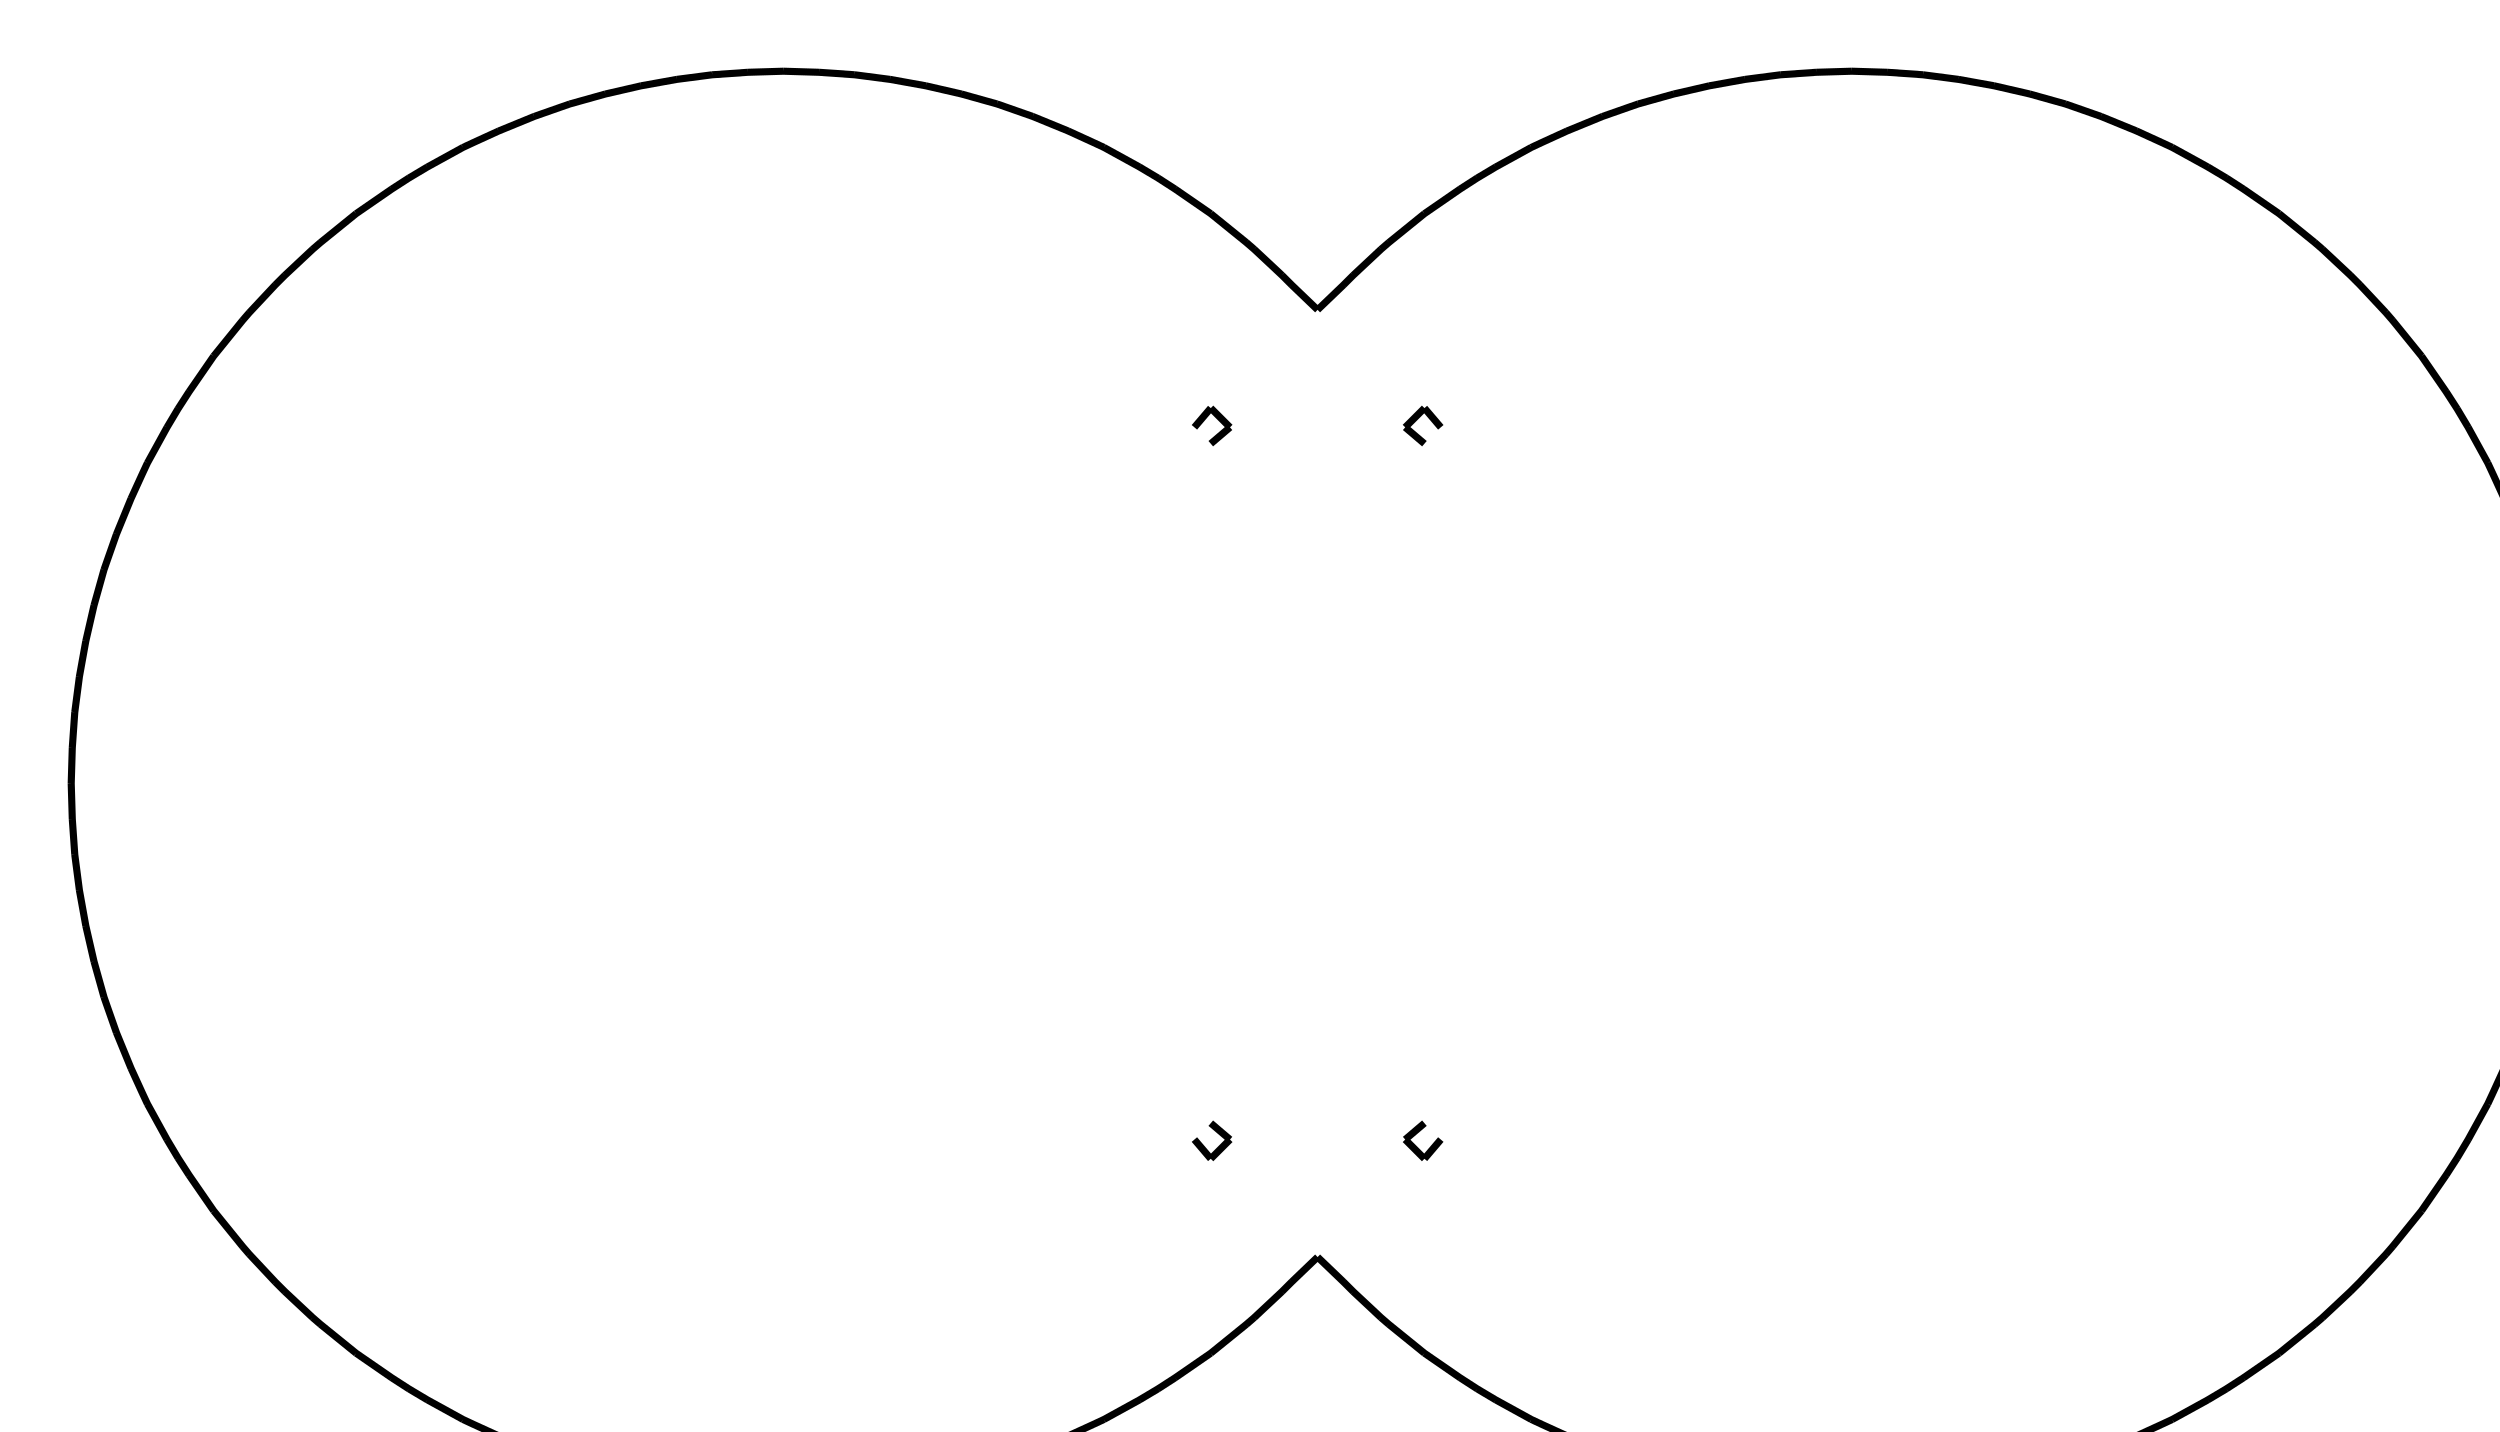
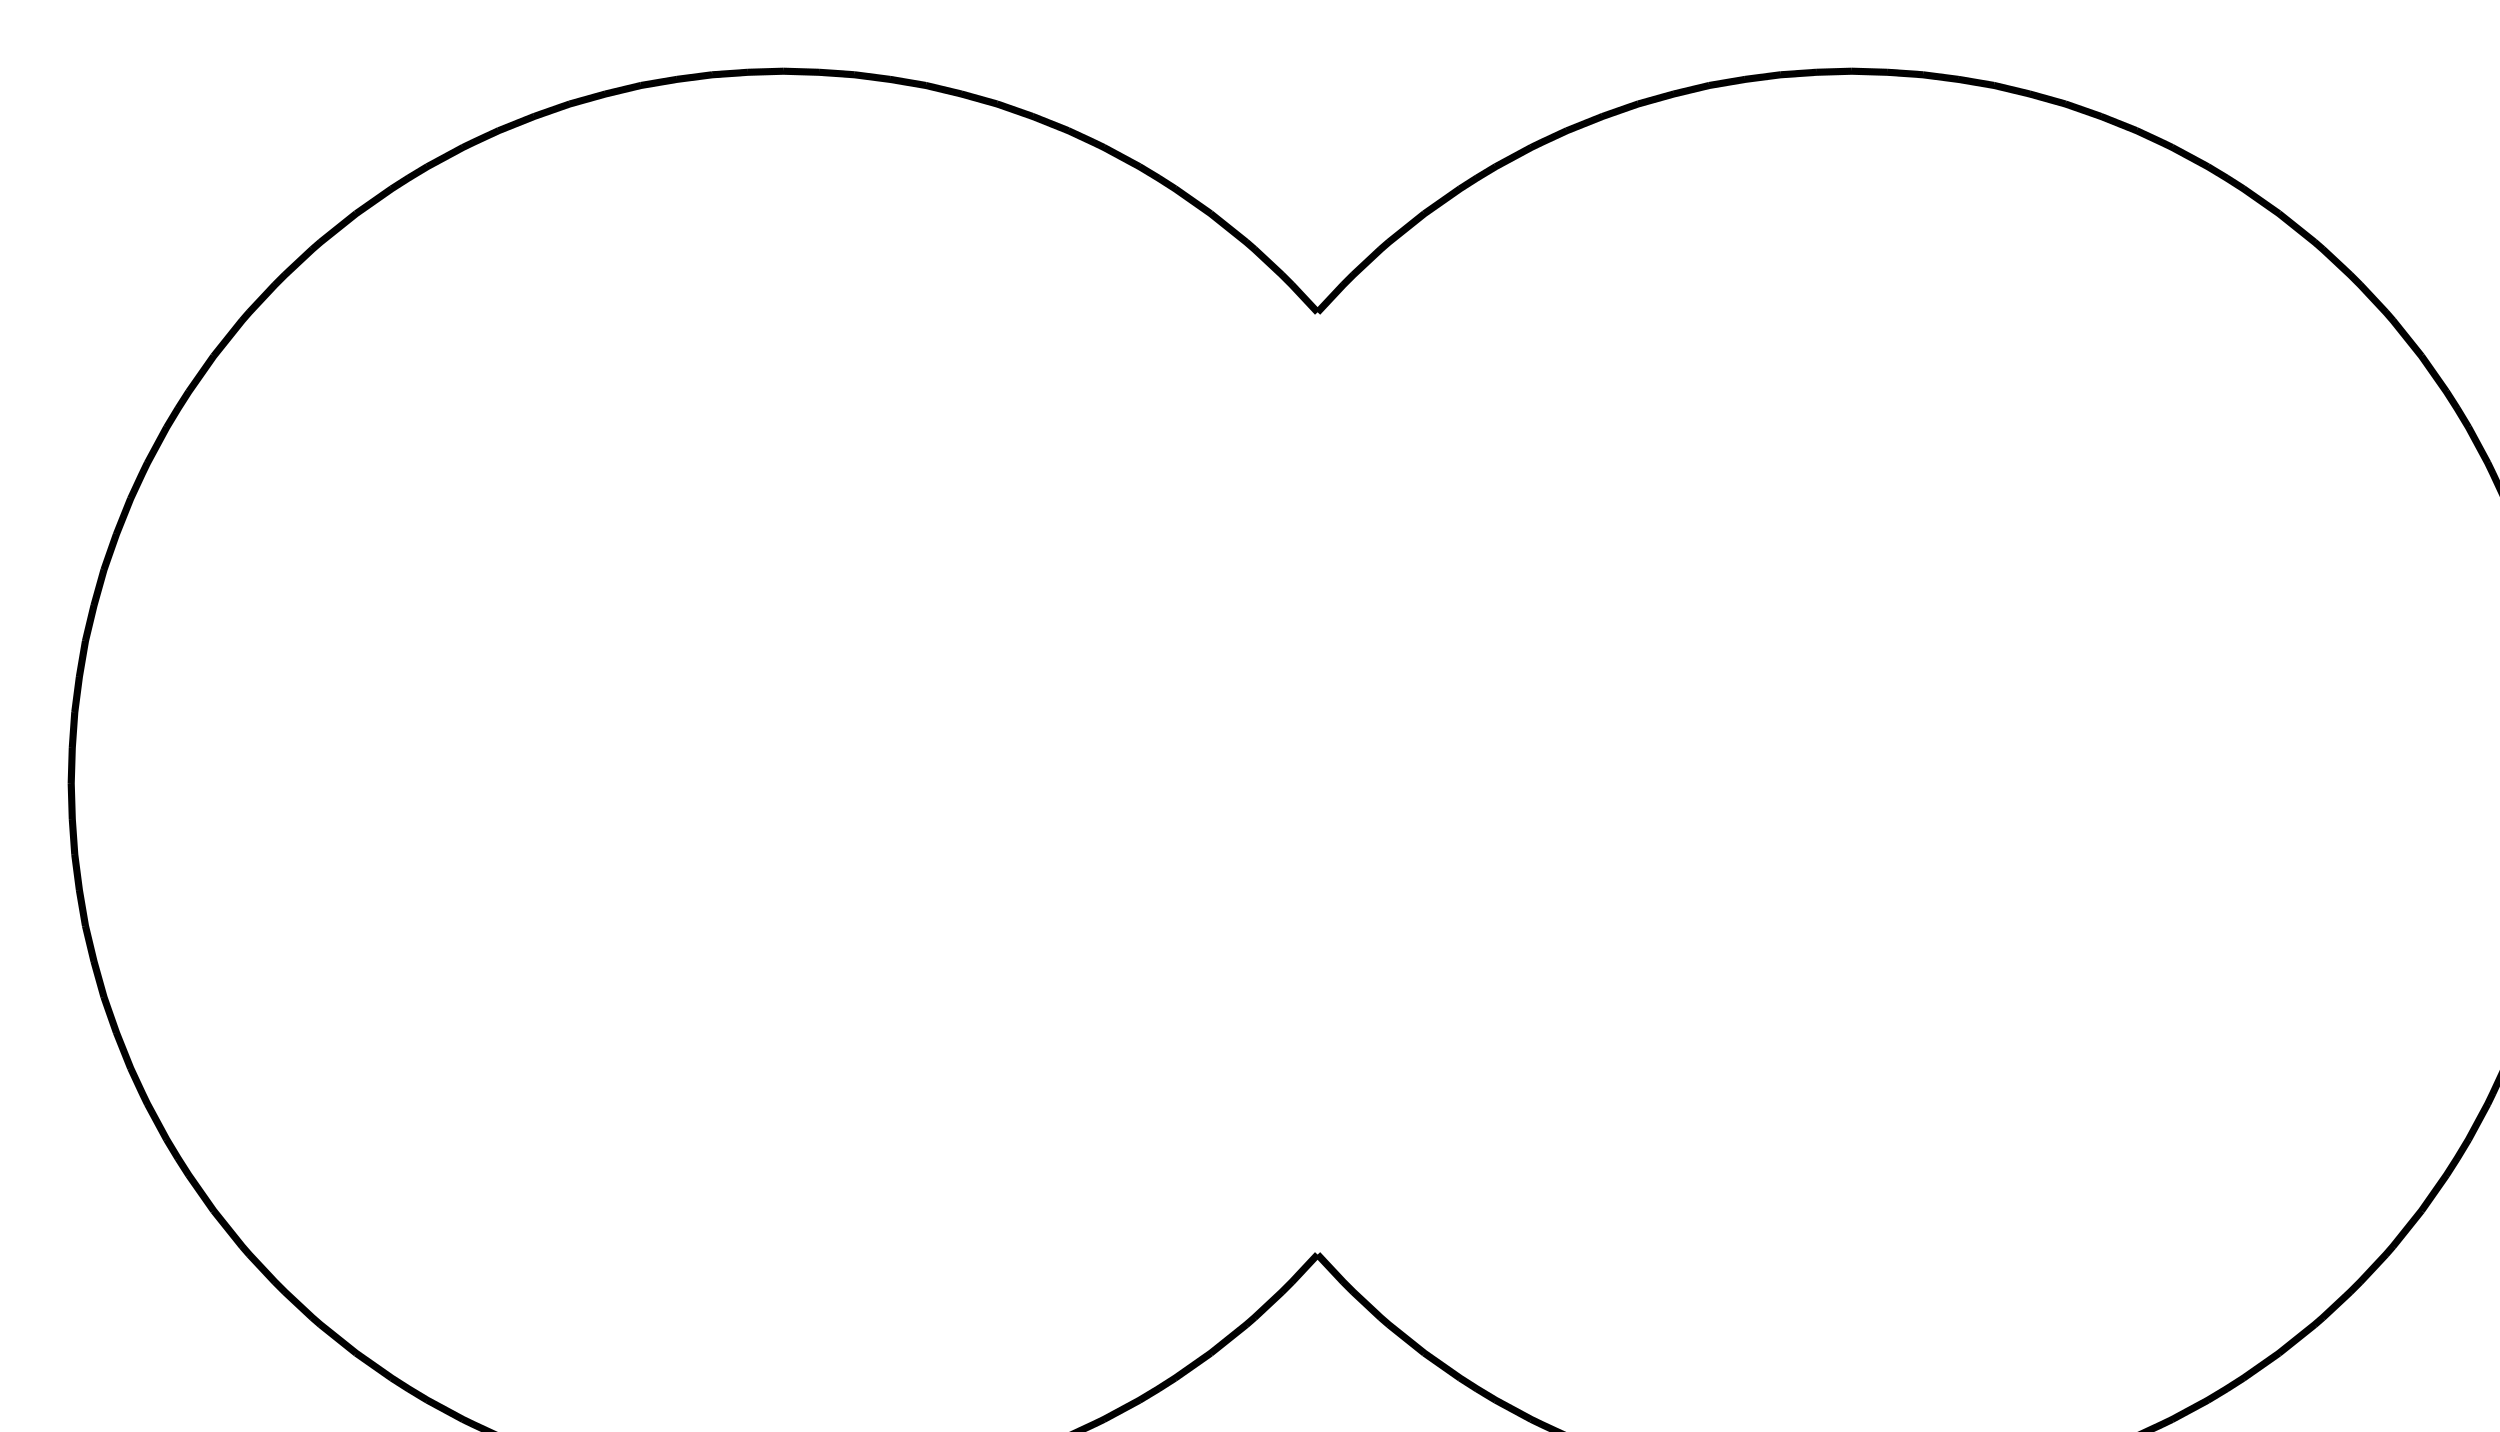
<svg xmlns="http://www.w3.org/2000/svg">
-   <path fill-rule="evenodd" style="fill: none; stroke: rgb(0, 0, 0); stroke-width: 0.2;" d="M29.00,3.27 L30.00,3.68 M46.00,41.08 L45.77,41.00 M60.70,40.00 L60.00,40.32 M12.00,39.31 L11.48,39.00 M38.78,7.00 L39.00,6.81 M65.00,37.19 L64.00,38.00 M45.77,3.00 L46.00,2.92 M71.36,17.00 L71.59,18.00 M34.00,6.00 L35.00,6.81 M13.30,40.00 L13.00,39.86 M36.00,36.27 L35.22,37.00 M71.59,26.00 L71.36,27.00 M58.23,3.00 L59.00,3.27 M10.00,38.00 L9.00,37.19 M5.31,11.00 L6.00,10.00 M32.00,4.69 L32.52,5.00 M68.69,11.00 L69.00,11.48 M8.78,7.00 L9.00,6.81 M41.48,39.00 L41.00,38.69 M3.68,14.00 L4.00,13.30 M32.00,39.31 L31.00,39.86 M52.00,42.00 L51.00,41.97 M22.00,2.00 L23.00,2.03 M4.14,13.00 L4.69,12.00 M31.00,4.14 L32.00,4.69 M67.00,8.78 L67.19,9.00 M17.00,41.36 L16.00,41.08 M2.92,28.00 L2.64,27.00 M67.19,35.00 L67.00,35.22 M48.00,2.41 L49.00,2.23 M58.23,41.00 L58.00,41.08 M2.41,18.00 L2.64,17.00 M40.00,32.54 L40.46,32.00 M28.23,41.00 L28.00,41.08 M16.00,41.08 L15.77,41.00 M37.73,8.00 L38.00,7.73 M63.00,38.69 L62.52,39.00 M71.00,15.77 L71.08,16.00 M47.00,2.64 L48.00,2.41 M56.00,2.41 L57.00,2.64 M12.00,4.69 L13.00,4.14 M35.00,37.19 L34.00,38.00 M44.00,40.32 L43.30,40.00 M35.00,6.81 L35.22,7.00 M57.00,41.36 L56.00,41.59 M8.78,37.00 L8.00,36.27 M70.73,15.00 L71.00,15.77 M7.73,36.00 L7.00,35.22 M24.00,2.10 L25.00,2.23 M43.30,4.00 L44.00,3.68 M71.36,27.00 L71.08,28.00 M6.00,34.00 L5.31,33.00 M24.00,41.90 L23.00,41.97 M3.68,30.00 L3.27,29.00 M66.00,7.73 L66.27,8.00 M23.00,2.03 L24.00,2.10 M2.41,26.00 L2.23,25.00 M70.00,30.70 L69.86,31.00 M21.00,2.03 L22.00,2.00 M49.00,41.77 L48.00,41.59 M62.52,5.00 L63.00,5.31 M2.10,20.00 L2.23,19.00 M39.46,32.00 L40.00,32.54 M15.00,40.73 L14.00,40.32 M40.00,31.54 L39.46,32.00 M67.00,35.22 L66.27,36.00 M71.97,21.00 L72.00,22.00 M28.00,41.08 L27.00,41.36 M54.00,2.10 L55.00,2.23 M16.00,2.92 L17.00,2.64 M38.00,36.27 L37.73,36.00 M27.00,2.64 L28.00,2.92 M34.00,32.54 L34.54,32.00 M61.00,39.86 L60.70,40.00 M13.00,39.86 L12.00,39.31 M37.00,8.70 L37.73,8.00 M45.00,3.27 L45.77,3.00 M33.00,5.31 L34.00,6.00 M70.00,13.30 L70.32,14.00 M11.48,5.00 L12.00,4.69 M25.00,41.77 L24.00,41.90 M71.00,28.23 L70.73,29.00 M5.00,32.52 L4.69,32.00 M33.00,38.69 L32.52,39.00 M56.00,41.59 L55.00,41.77 M8.00,36.27 L7.73,36.00 M41.48,5.00 L42.00,4.69 M6.00,10.00 L6.81,9.00 M69.00,11.48 L69.31,12.00 M21.00,41.97 L20.00,41.90 M4.00,30.70 L3.68,30.00 M31.00,39.86 L30.70,40.00 M69.31,32.00 L69.00,32.52 M19.00,2.23 L20.00,2.10 M61.00,4.14 L62.00,4.69 M3.27,15.00 L3.68,14.00 M65.22,37.00 L65.00,37.19 M2.23,25.00 L2.10,24.00 M39.46,12.00 L40.00,12.46 M66.00,36.27 L65.22,37.00 M71.77,19.00 L71.90,20.00 M59.00,3.27 L60.00,3.68 M15.00,3.27 L15.77,3.00 M37.00,35.30 L36.27,36.00 M47.00,41.36 L46.00,41.08 M60.00,40.32 L59.00,40.73 M11.48,39.00 L11.00,38.69 M36.00,7.73 L36.27,8.00 M64.00,38.00 L63.00,38.69 M34.54,32.00 L34.00,31.54 M53.00,2.03 L54.00,2.10 M10.00,6.00 L11.00,5.31 M71.97,23.00 L71.90,24.00 M54.00,41.90 L53.00,41.97 M7.00,35.22 L6.81,35.00 M43.30,40.00 L43.00,39.86 M5.00,11.48 L5.31,11.00 M68.00,10.00 L68.69,11.00 M8.00,7.73 L8.78,7.00 M3.27,29.00 L3.00,28.23 M30.70,4.00 L31.00,4.14 M23.00,41.97 L22.00,42.00 M2.92,16.00 L3.00,15.77 M41.00,5.31 L41.48,5.00 M64.00,6.00 L65.00,6.81 M20.00,41.90 L19.00,41.77 M49.00,2.23 L50.00,2.10 M2.03,23.00 L2.00,22.00 M41.00,38.69 L40.00,38.00 M69.00,32.52 L68.69,33.00 M29.00,40.73 L28.23,41.00 M58.00,2.92 L58.23,3.00 M2.23,19.00 L2.41,18.00 M40.00,11.46 L39.46,12.00 M15.77,41.00 L15.00,40.73 M39.00,6.81 L40.00,6.00 M62.52,39.00 L62.00,39.31 M46.00,2.92 L47.00,2.64 M71.59,18.00 L71.77,19.00 M27.00,41.36 L26.00,41.59 M34.00,12.46 L34.54,12.00 M51.00,41.97 L50.00,41.90 M14.00,3.68 L15.00,3.27 M36.27,8.00 L37.00,8.70 M71.77,25.00 L71.59,26.00 M34.54,12.00 L34.00,11.46 M59.00,40.73 L58.23,41.00 M11.00,38.69 L10.00,38.00 M25.00,2.23 L26.00,2.41 M43.00,4.14 L43.30,4.00 M26.00,41.59 L25.00,41.77 M70.32,14.00 L70.73,15.00 M7.00,8.78 L7.73,8.00 M71.08,28.00 L71.00,28.23 M5.31,33.00 L5.00,32.52 M32.52,39.00 L32.00,39.31 M51.00,2.03 L52.00,2.00 M50.00,2.10 L51.00,2.03 M4.69,12.00 L5.00,11.48 M67.19,9.00 L68.00,10.00 M18.00,41.59 L17.00,41.36 M50.00,41.90 L49.00,41.77 M3.00,28.23 L2.92,28.00 M68.00,34.00 L67.19,35.00 M20.00,2.10 L21.00,2.03 M62.00,4.69 L62.52,5.00 M2.03,21.00 L2.10,20.00 M39.00,37.19 L38.78,37.00 M30.00,3.68 L30.70,4.00 M14.00,40.32 L13.30,40.00 M38.00,7.73 L38.78,7.00 M66.27,36.00 L66.00,36.27 M71.08,16.00 L71.36,17.00 M57.00,2.64 L58.00,2.92 M13.00,4.14 L13.30,4.00 M35.22,37.00 L35.00,37.19 M45.77,41.00 L45.00,40.73 M28.00,2.92 L28.23,3.00 M34.00,11.46 L33.54,12.00 M58.00,41.08 L57.00,41.36 M9.00,37.19 L8.78,37.00 M36.27,36.00 L36.00,36.27 M26.00,2.41 L27.00,2.64 M69.86,13.00 L70.00,13.30 M11.00,5.31 L11.48,5.00 M70.73,29.00 L70.32,30.00 M4.69,32.00 L4.14,31.00 M55.00,41.77 L54.00,41.90 M7.73,8.00 L8.00,7.73 M4.00,13.30 L4.14,13.00 M30.70,40.00 L30.00,40.32 M66.27,8.00 L67.00,8.78 M2.64,27.00 L2.41,26.00 M70.32,30.00 L70.00,30.70 M18.00,2.41 L19.00,2.23 M60.70,4.00 L61.00,4.14 M3.00,15.77 L3.27,15.00 M65.00,6.81 L65.22,7.00 M2.10,24.00 L2.03,23.00 M40.00,38.00 L39.00,37.19 M65.22,7.00 L66.00,7.73 M72.00,22.00 L71.97,23.00 M28.23,3.00 L29.00,3.27 M55.00,2.23 L56.00,2.41 M17.00,2.64 L18.00,2.41 M38.78,37.00 L38.00,36.27 M45.00,40.73 L44.00,40.32 M62.00,39.31 L61.00,39.86 M13.30,4.00 L14.00,3.68 M35.22,7.00 L36.00,7.73 M44.00,3.68 L45.00,3.27 M34.00,38.00 L33.00,38.69 M52.00,2.00 L53.00,2.03 M9.00,6.81 L10.00,6.00 M43.00,39.86 L42.00,39.31 M71.90,24.00 L71.77,25.00 M33.54,32.00 L34.00,32.54 M53.00,41.97 L52.00,42.00 M6.81,9.00 L7.00,8.78 M42.00,4.69 L43.00,4.14 M6.81,35.00 L6.00,34.00 M32.52,5.00 L33.00,5.31 M69.31,12.00 L69.86,13.00 M22.00,42.00 L21.00,41.97 M42.00,39.31 L41.48,39.00 M4.14,31.00 L4.00,30.70 M69.86,31.00 L69.31,32.00 M2.64,17.00 L2.92,16.00 M40.46,12.00 L40.00,11.46 M63.00,5.31 L64.00,6.00 M19.00,41.77 L18.00,41.59 M2.00,22.00 L2.03,21.00 M40.00,6.00 L41.00,5.31 M68.69,33.00 L68.00,34.00 M71.90,20.00 L71.97,21.00 M30.00,40.32 L29.00,40.73 M48.00,41.59 L47.00,41.36 M60.00,3.68 L60.70,4.00 M15.77,3.00 L16.00,2.92 M37.73,36.00 L37.00,35.30 " />
+   <path fill-rule="evenodd" style="fill: none; stroke: rgb(0, 0, 0); stroke-width: 0.2;" d="M38.00,36.28 L37.72,36.00 M71.97,21.00 L72.00,22.00 M12.00,39.32 L11.47,39.00 M60.71,4.00 L61.00,4.14 M71.60,26.00 L71.36,27.00 M35.00,6.80 L35.23,7.00 M51.00,41.97 L50.00,41.90 M13.29,4.00 L14.00,3.67 M57.00,41.36 L56.00,41.60 M71.08,16.00 L71.36,17.00 M31.00,39.86 L30.71,40.00 M49.00,2.23 L50.00,2.10 M10.00,38.00 L9.00,37.20 M31.00,4.14 L32.00,4.68 M69.86,31.00 L69.32,32.00 M5.30,11.00 L6.00,10.00 M45.00,40.73 L44.00,40.33 M8.77,7.00 L9.00,6.80 M28.00,41.08 L27.00,41.36 M67.00,8.77 L67.20,9.00 M3.67,30.00 L3.27,29.00 M46.00,2.92 L47.00,2.64 M22.00,2.00 L23.00,2.03 M4.14,13.00 L4.68,12.00 M43.00,39.86 L42.00,39.32 M17.00,41.36 L16.00,41.08 M2.92,28.00 L2.64,27.00 M66.28,8.00 L67.00,8.77 M40.00,6.00 L41.00,5.30 M2.40,18.00 L2.64,17.00 M63.00,38.70 L62.53,39.00 M37.00,35.23 L36.28,36.00 M16.00,41.08 L15.77,41.00 M59.00,3.27 L60.00,3.67 M71.08,28.00 L71.00,28.23 M38.00,7.72 L38.77,7.00 M12.00,4.68 L13.00,4.14 M55.00,41.77 L54.00,41.90 M70.73,15.00 L71.00,15.77 M35.23,37.00 L35.00,37.20 M55.00,2.23 L56.00,2.40 M8.77,37.00 L8.00,36.28 M30.00,3.67 L30.71,4.00 M69.00,32.53 L68.70,33.00 M34.00,6.00 L35.00,6.80 M50.00,41.90 L49.00,41.77 M7.72,8.00 L8.00,7.72 M26.00,41.60 L25.00,41.77 M69.86,13.00 L70.00,13.29 M6.00,34.00 L5.30,33.00 M45.00,3.27 L45.77,3.00 M28.00,2.92 L28.23,3.00 M67.20,35.00 L67.00,35.23 M3.67,14.00 L4.00,13.29 M41.47,39.00 L41.00,38.70 M23.00,41.97 L22.00,42.00 M2.40,26.00 L2.23,25.00 M65.23,7.00 L66.00,7.72 M21.00,2.03 L22.00,2.00 M2.10,20.00 L2.23,19.00 M62.00,39.32 L61.00,39.86 M41.00,38.70 L40.00,38.00 M15.00,40.73 L14.00,40.33 M63.00,5.30 L64.00,6.00 M37.00,8.77 L37.72,8.00 M71.90,24.00 L71.77,25.00 M16.00,2.92 L17.00,2.64 M60.00,40.33 L59.00,40.73 M71.90,20.00 L71.97,21.00 M34.00,38.00 L33.00,38.70 M53.00,2.03 L54.00,2.10 M13.00,39.86 L12.00,39.32 M58.23,3.00 L59.00,3.27 M71.00,28.23 L70.73,29.00 M32.53,5.00 L33.00,5.30 M48.00,41.60 L47.00,41.36 M11.47,5.00 L12.00,4.68 M30.71,40.00 L30.00,40.33 M69.00,11.47 L69.32,12.00 M5.00,32.53 L4.68,32.00 M50.00,2.10 L51.00,2.03 M8.00,36.28 L7.72,36.00 M26.00,2.40 L27.00,2.64 M66.28,36.00 L66.00,36.28 M6.00,10.00 L6.80,9.00 M45.77,41.00 L45.00,40.73 M21.00,41.97 L20.00,41.90 M4.00,30.71 L3.67,30.00 M44.00,3.67 L45.00,3.27 M19.00,2.23 L20.00,2.10 M3.27,29.00 L3.00,28.23 M66.00,36.28 L65.23,37.00 M39.00,37.20 L38.77,37.00 M2.23,25.00 L2.10,24.00 M62.00,4.68 L62.53,5.00 M41.00,5.30 L41.47,5.00 M15.00,3.27 L15.77,3.00 M58.23,41.00 L58.00,41.08 M71.60,18.00 L71.77,19.00 M37.72,36.00 L37.00,35.23 M11.47,39.00 L11.00,38.70 M57.00,2.64 L58.00,2.92 M70.33,30.00 L70.00,30.71 M36.28,8.00 L37.00,8.77 M54.00,41.90 L53.00,41.97 M10.00,6.00 L11.00,5.30 M29.00,40.73 L28.23,41.00 M71.00,15.77 L71.08,16.00 M33.00,38.70 L32.53,39.00 M48.00,2.40 L49.00,2.23 M7.00,35.23 L6.80,35.00 M30.71,4.00 L31.00,4.14 M69.32,32.00 L69.00,32.53 M5.00,11.47 L5.30,11.00 M44.00,40.33 L43.29,40.00 M8.00,7.72 L8.77,7.00 M27.00,41.36 L26.00,41.60 M68.70,11.00 L69.00,11.47 M3.27,15.00 L3.67,14.00 M43.00,4.14 L43.29,4.00 M25.00,2.23 L26.00,2.40 M2.92,16.00 L3.00,15.77 M65.00,37.20 L64.00,38.00 M20.00,41.90 L19.00,41.77 M2.03,23.00 L2.00,22.00 M66.00,7.72 L66.28,8.00 M39.00,6.80 L40.00,6.00 M2.23,19.00 L2.40,18.00 M62.53,39.00 L62.00,39.32 M36.28,36.00 L36.00,36.28 M72.00,22.00 L71.97,23.00 M15.77,41.00 L15.00,40.73 M61.00,4.14 L62.00,4.68 M71.77,25.00 L71.60,26.00 M35.23,7.00 L36.00,7.72 M52.00,42.00 L51.00,41.97 M14.00,3.67 L15.00,3.27 M58.00,41.08 L57.00,41.36 M70.33,14.00 L70.73,15.00 M32.00,39.32 L31.00,39.86 M54.00,2.10 L55.00,2.23 M11.00,38.70 L10.00,38.00 M29.00,3.27 L30.00,3.67 M68.70,33.00 L68.00,34.00 M33.00,5.30 L34.00,6.00 M49.00,41.77 L48.00,41.60 M7.00,8.77 L7.72,8.00 M25.00,41.77 L24.00,41.90 M67.20,9.00 L68.00,10.00 M5.30,33.00 L5.00,32.53 M47.00,2.64 L48.00,2.40 M23.00,2.03 L24.00,2.10 M4.68,12.00 L5.00,11.47 M43.29,40.00 L43.00,39.86 M18.00,41.60 L17.00,41.36 M3.00,28.23 L2.92,28.00 M65.00,6.80 L65.23,7.00 M20.00,2.10 L21.00,2.03 M2.03,21.00 L2.10,20.00 M61.00,39.86 L60.71,40.00 M40.00,38.00 L39.00,37.20 M14.00,40.33 L13.29,40.00 M60.00,3.67 L60.71,4.00 M71.36,27.00 L71.08,28.00 M38.77,7.00 L39.00,6.80 M13.00,4.14 L13.29,4.00 M56.00,41.60 L55.00,41.77 M71.77,19.00 L71.90,20.00 M36.00,36.28 L35.23,37.00 M52.00,2.00 L53.00,2.03 M9.00,37.20 L8.77,37.00 M58.00,2.92 L58.23,3.00 M70.73,29.00 L70.33,30.00 M32.00,4.68 L32.53,5.00 M47.00,41.36 L46.00,41.08 M11.00,5.30 L11.47,5.00 M30.00,40.33 L29.00,40.73 M70.00,13.29 L70.33,14.00 M4.68,32.00 L4.14,31.00 M45.77,3.00 L46.00,2.92 M7.72,36.00 L7.00,35.23 M28.23,3.00 L29.00,3.27 M68.00,34.00 L67.20,35.00 M4.00,13.29 L4.14,13.00 M42.00,39.32 L41.47,39.00 M24.00,41.90 L23.00,41.97 M2.64,27.00 L2.40,26.00 M43.29,4.00 L44.00,3.67 M18.00,2.40 L19.00,2.23 M3.00,15.77 L3.27,15.00 M65.23,37.00 L65.00,37.20 M38.77,37.00 L38.00,36.28 M2.10,24.00 L2.03,23.00 M64.00,6.00 L65.00,6.80 M37.72,8.00 L38.00,7.72 M71.97,23.00 L71.90,24.00 M17.00,2.64 L18.00,2.40 M60.71,40.00 L60.00,40.33 M71.36,17.00 L71.60,18.00 M35.00,37.20 L34.00,38.00 M13.29,40.00 L13.00,39.86 M56.00,2.40 L57.00,2.64 M70.00,30.71 L69.86,31.00 M36.00,7.72 L36.28,8.00 M53.00,41.97 L52.00,42.00 M9.00,6.80 L10.00,6.00 M28.23,41.00 L28.00,41.08 M69.32,12.00 L69.86,13.00 M32.53,39.00 L32.00,39.32 M51.00,2.03 L52.00,2.00 M6.80,35.00 L6.00,34.00 M27.00,2.64 L28.00,2.92 M67.00,35.23 L66.28,36.00 M6.80,9.00 L7.00,8.77 M46.00,41.08 L45.77,41.00 M22.00,42.00 L21.00,41.97 M68.00,10.00 L68.70,11.00 M4.14,31.00 L4.00,30.71 M42.00,4.68 L43.00,4.14 M24.00,2.10 L25.00,2.23 M2.64,17.00 L2.92,16.00 M64.00,38.00 L63.00,38.70 M19.00,41.77 L18.00,41.60 M2.00,22.00 L2.03,21.00 M62.53,5.00 L63.00,5.30 M41.47,5.00 L42.00,4.68 M15.77,3.00 L16.00,2.92 M59.00,40.73 L58.23,41.00 " />
</svg>
